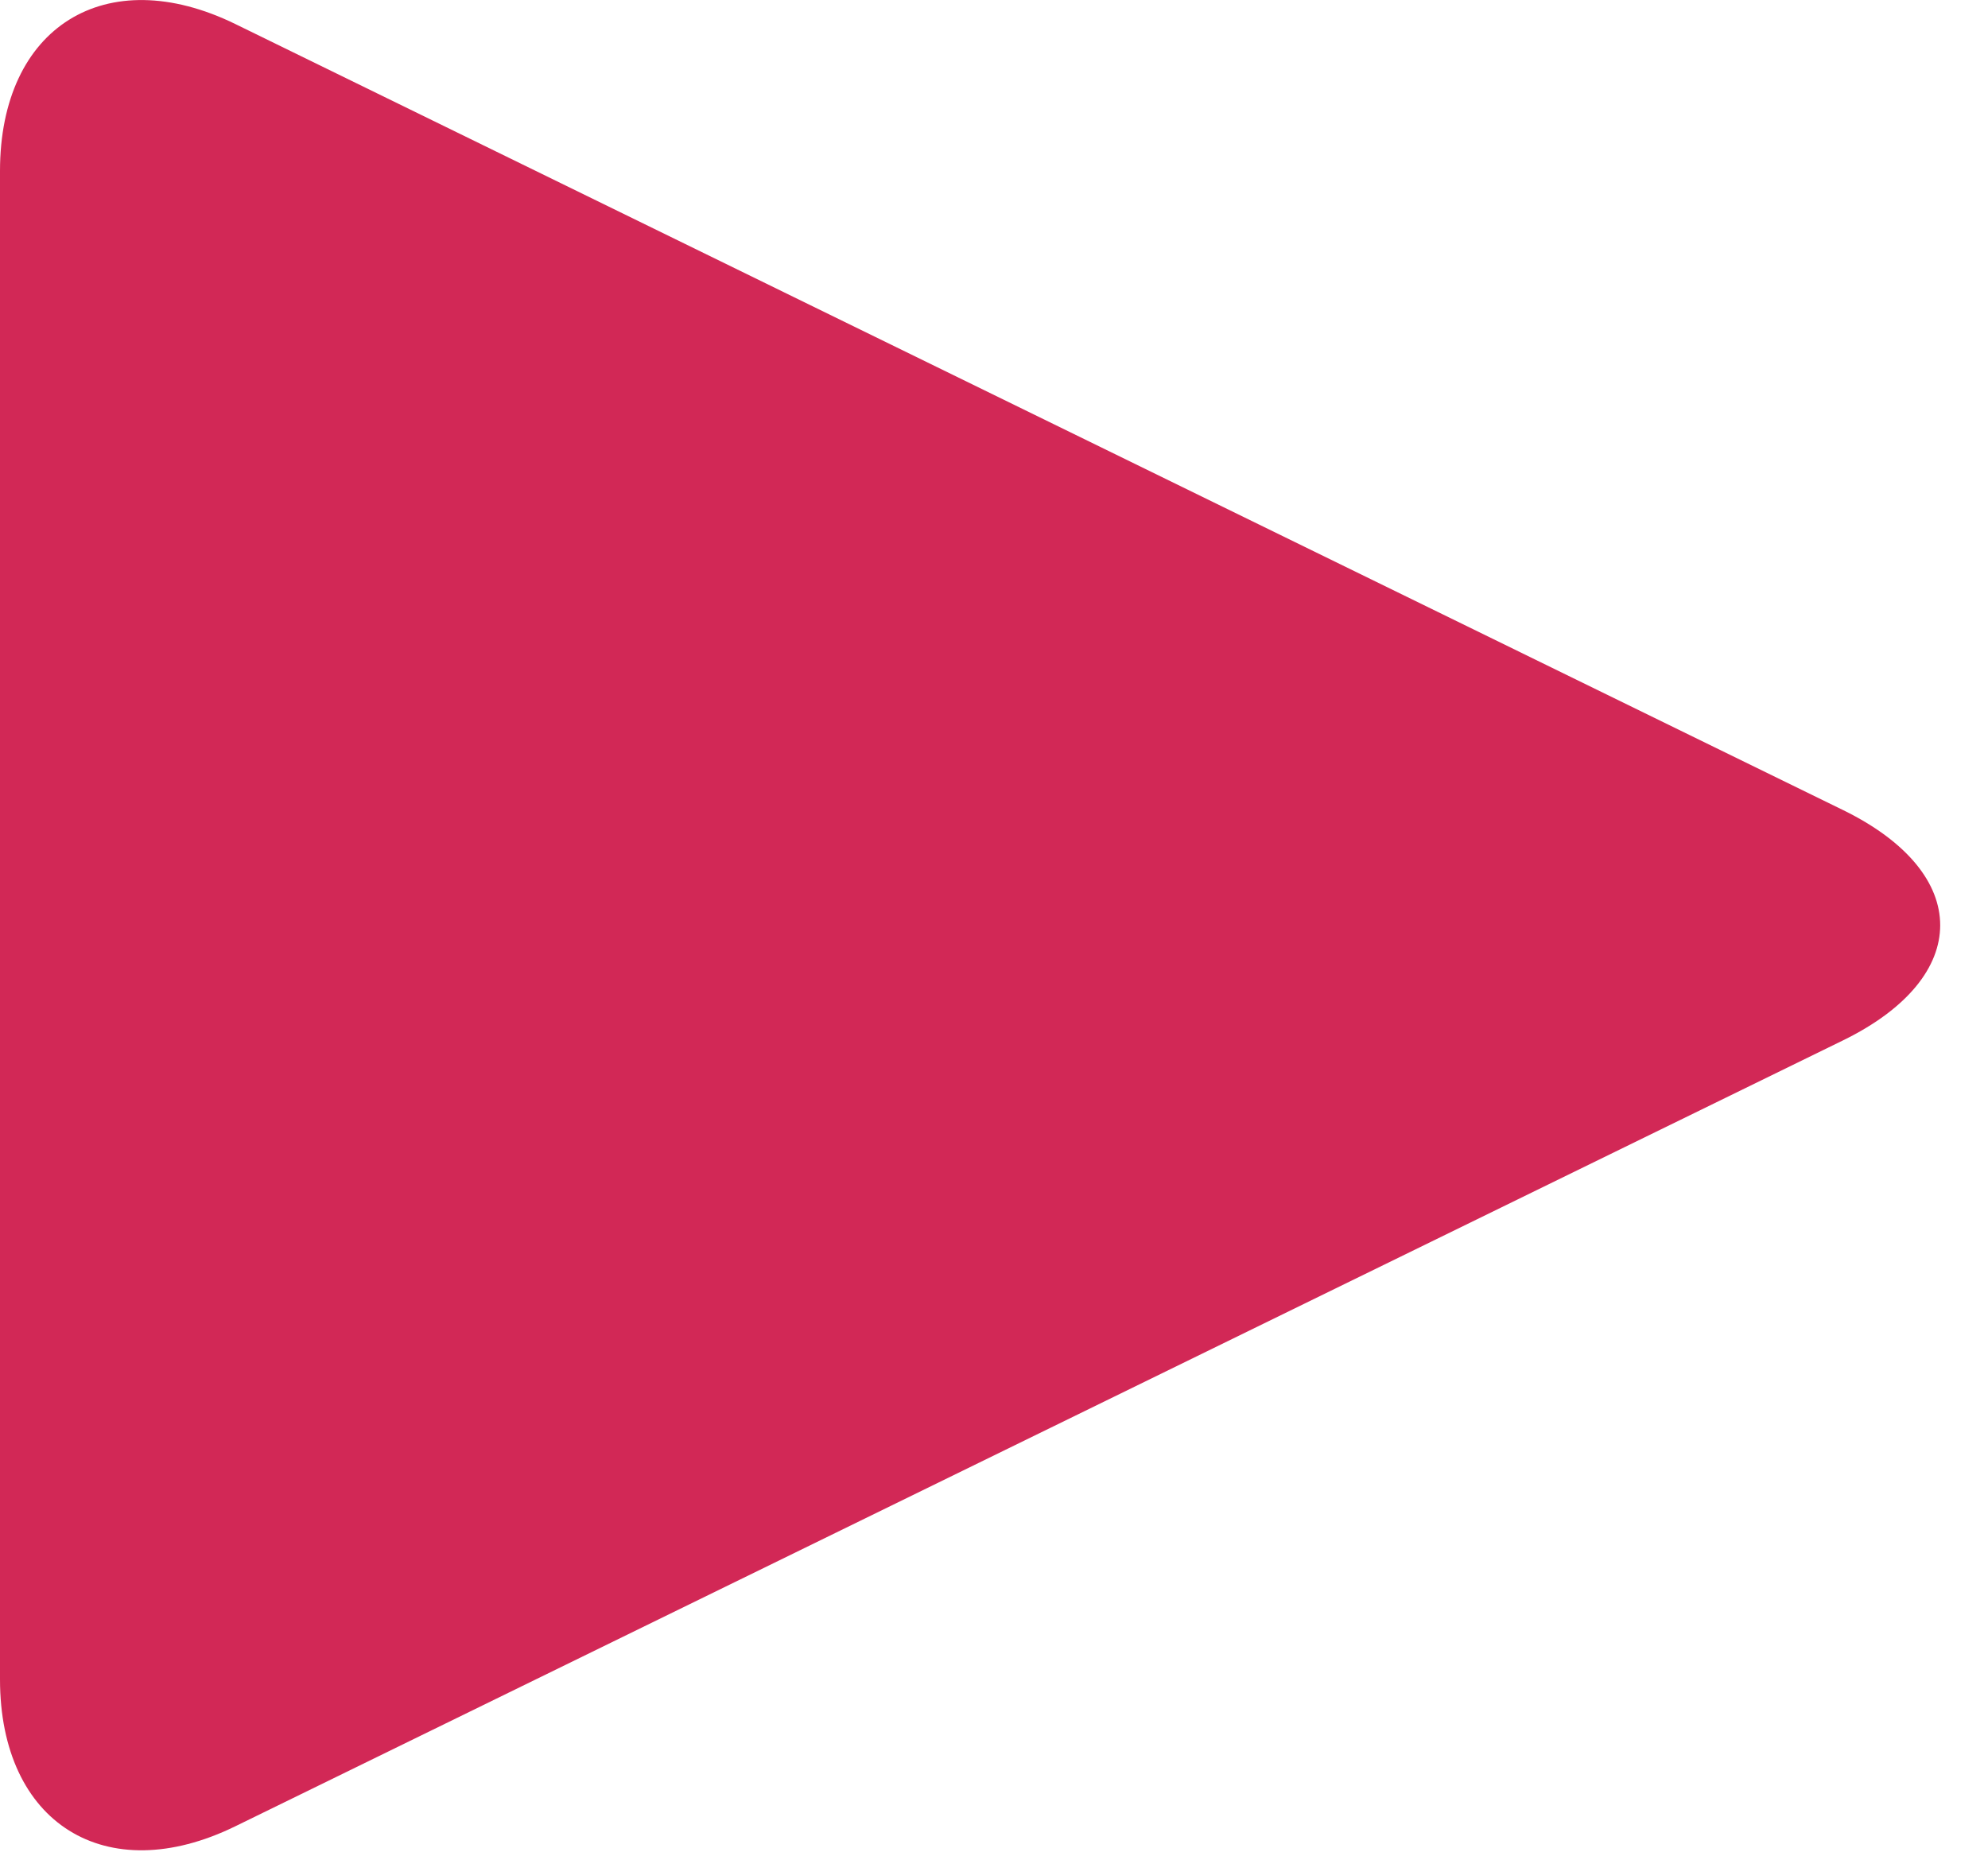
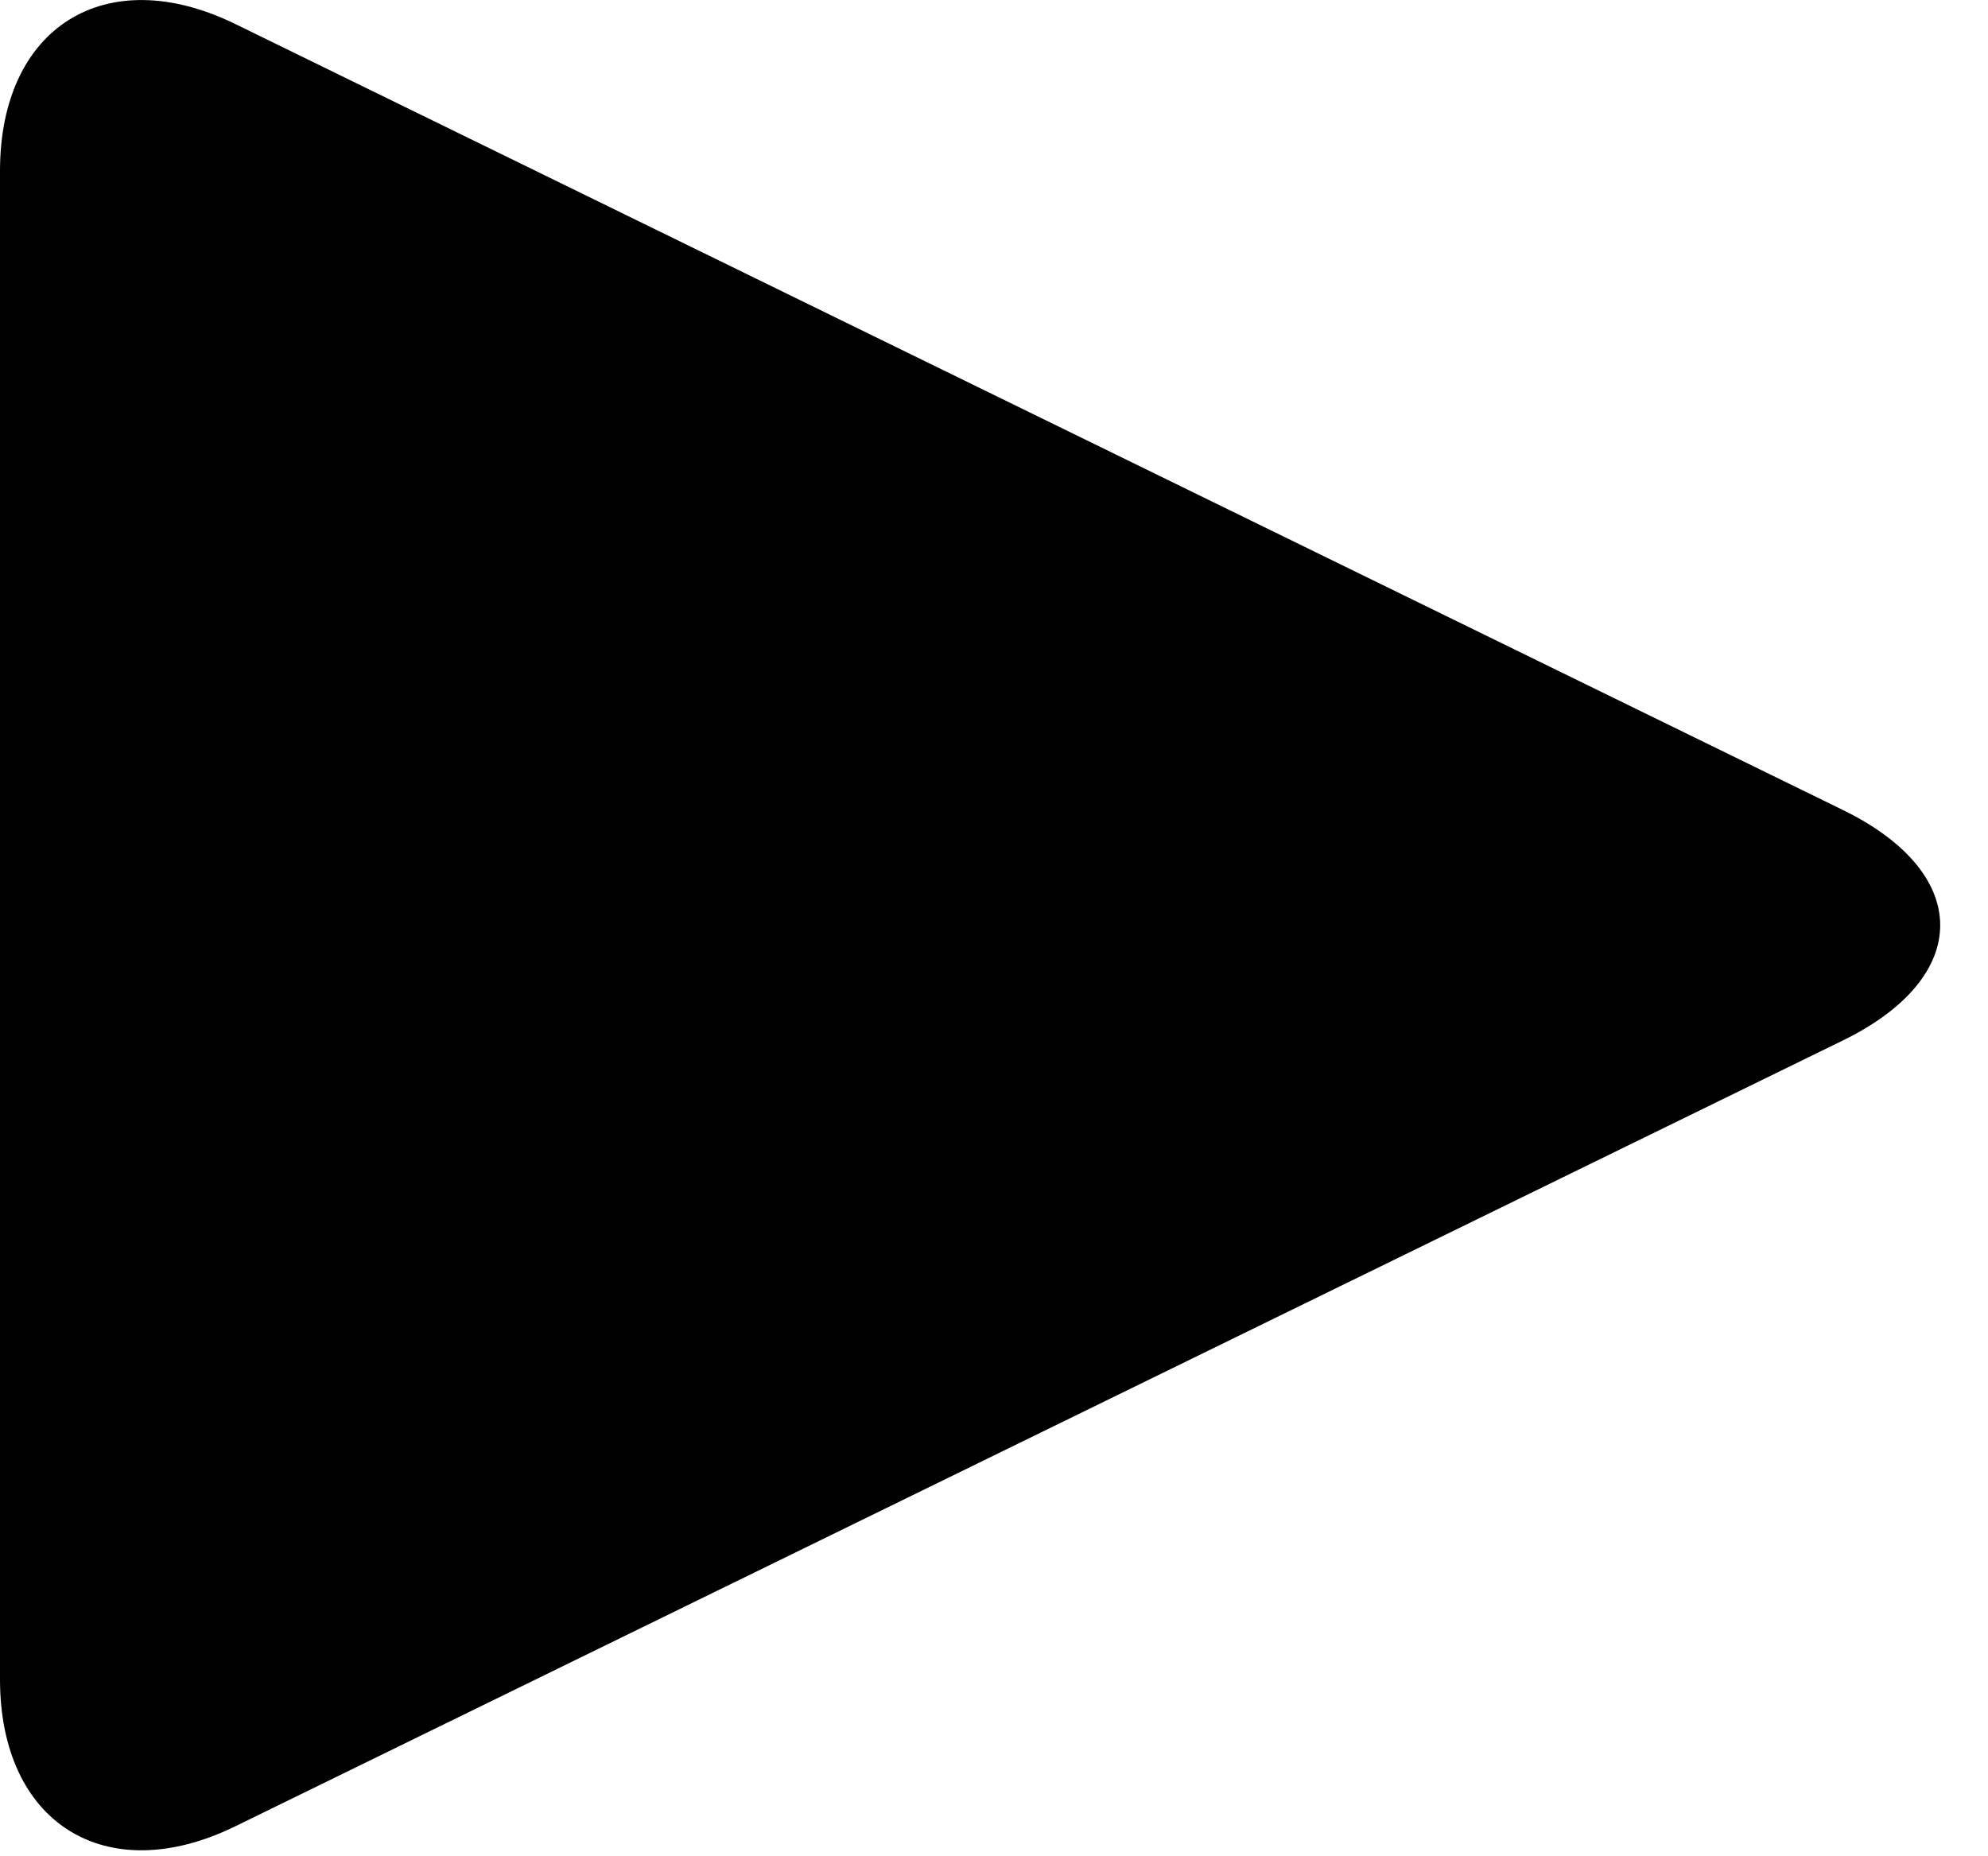
- <svg xmlns="http://www.w3.org/2000/svg" version="1" width="15" height="14" fill="#d22856">
+ <svg xmlns="http://www.w3.org/2000/svg" version="1" width="15" height="14" viewBox="0 0 15 14">
  <path d="M1.775 13.78C.799 14.257 0 13.758 0 12.671V1.29C0 .202.799-.295 1.775.181l12.133 5.932c.975.478.975 1.258 0 1.736L1.775 13.78z" />
</svg>
